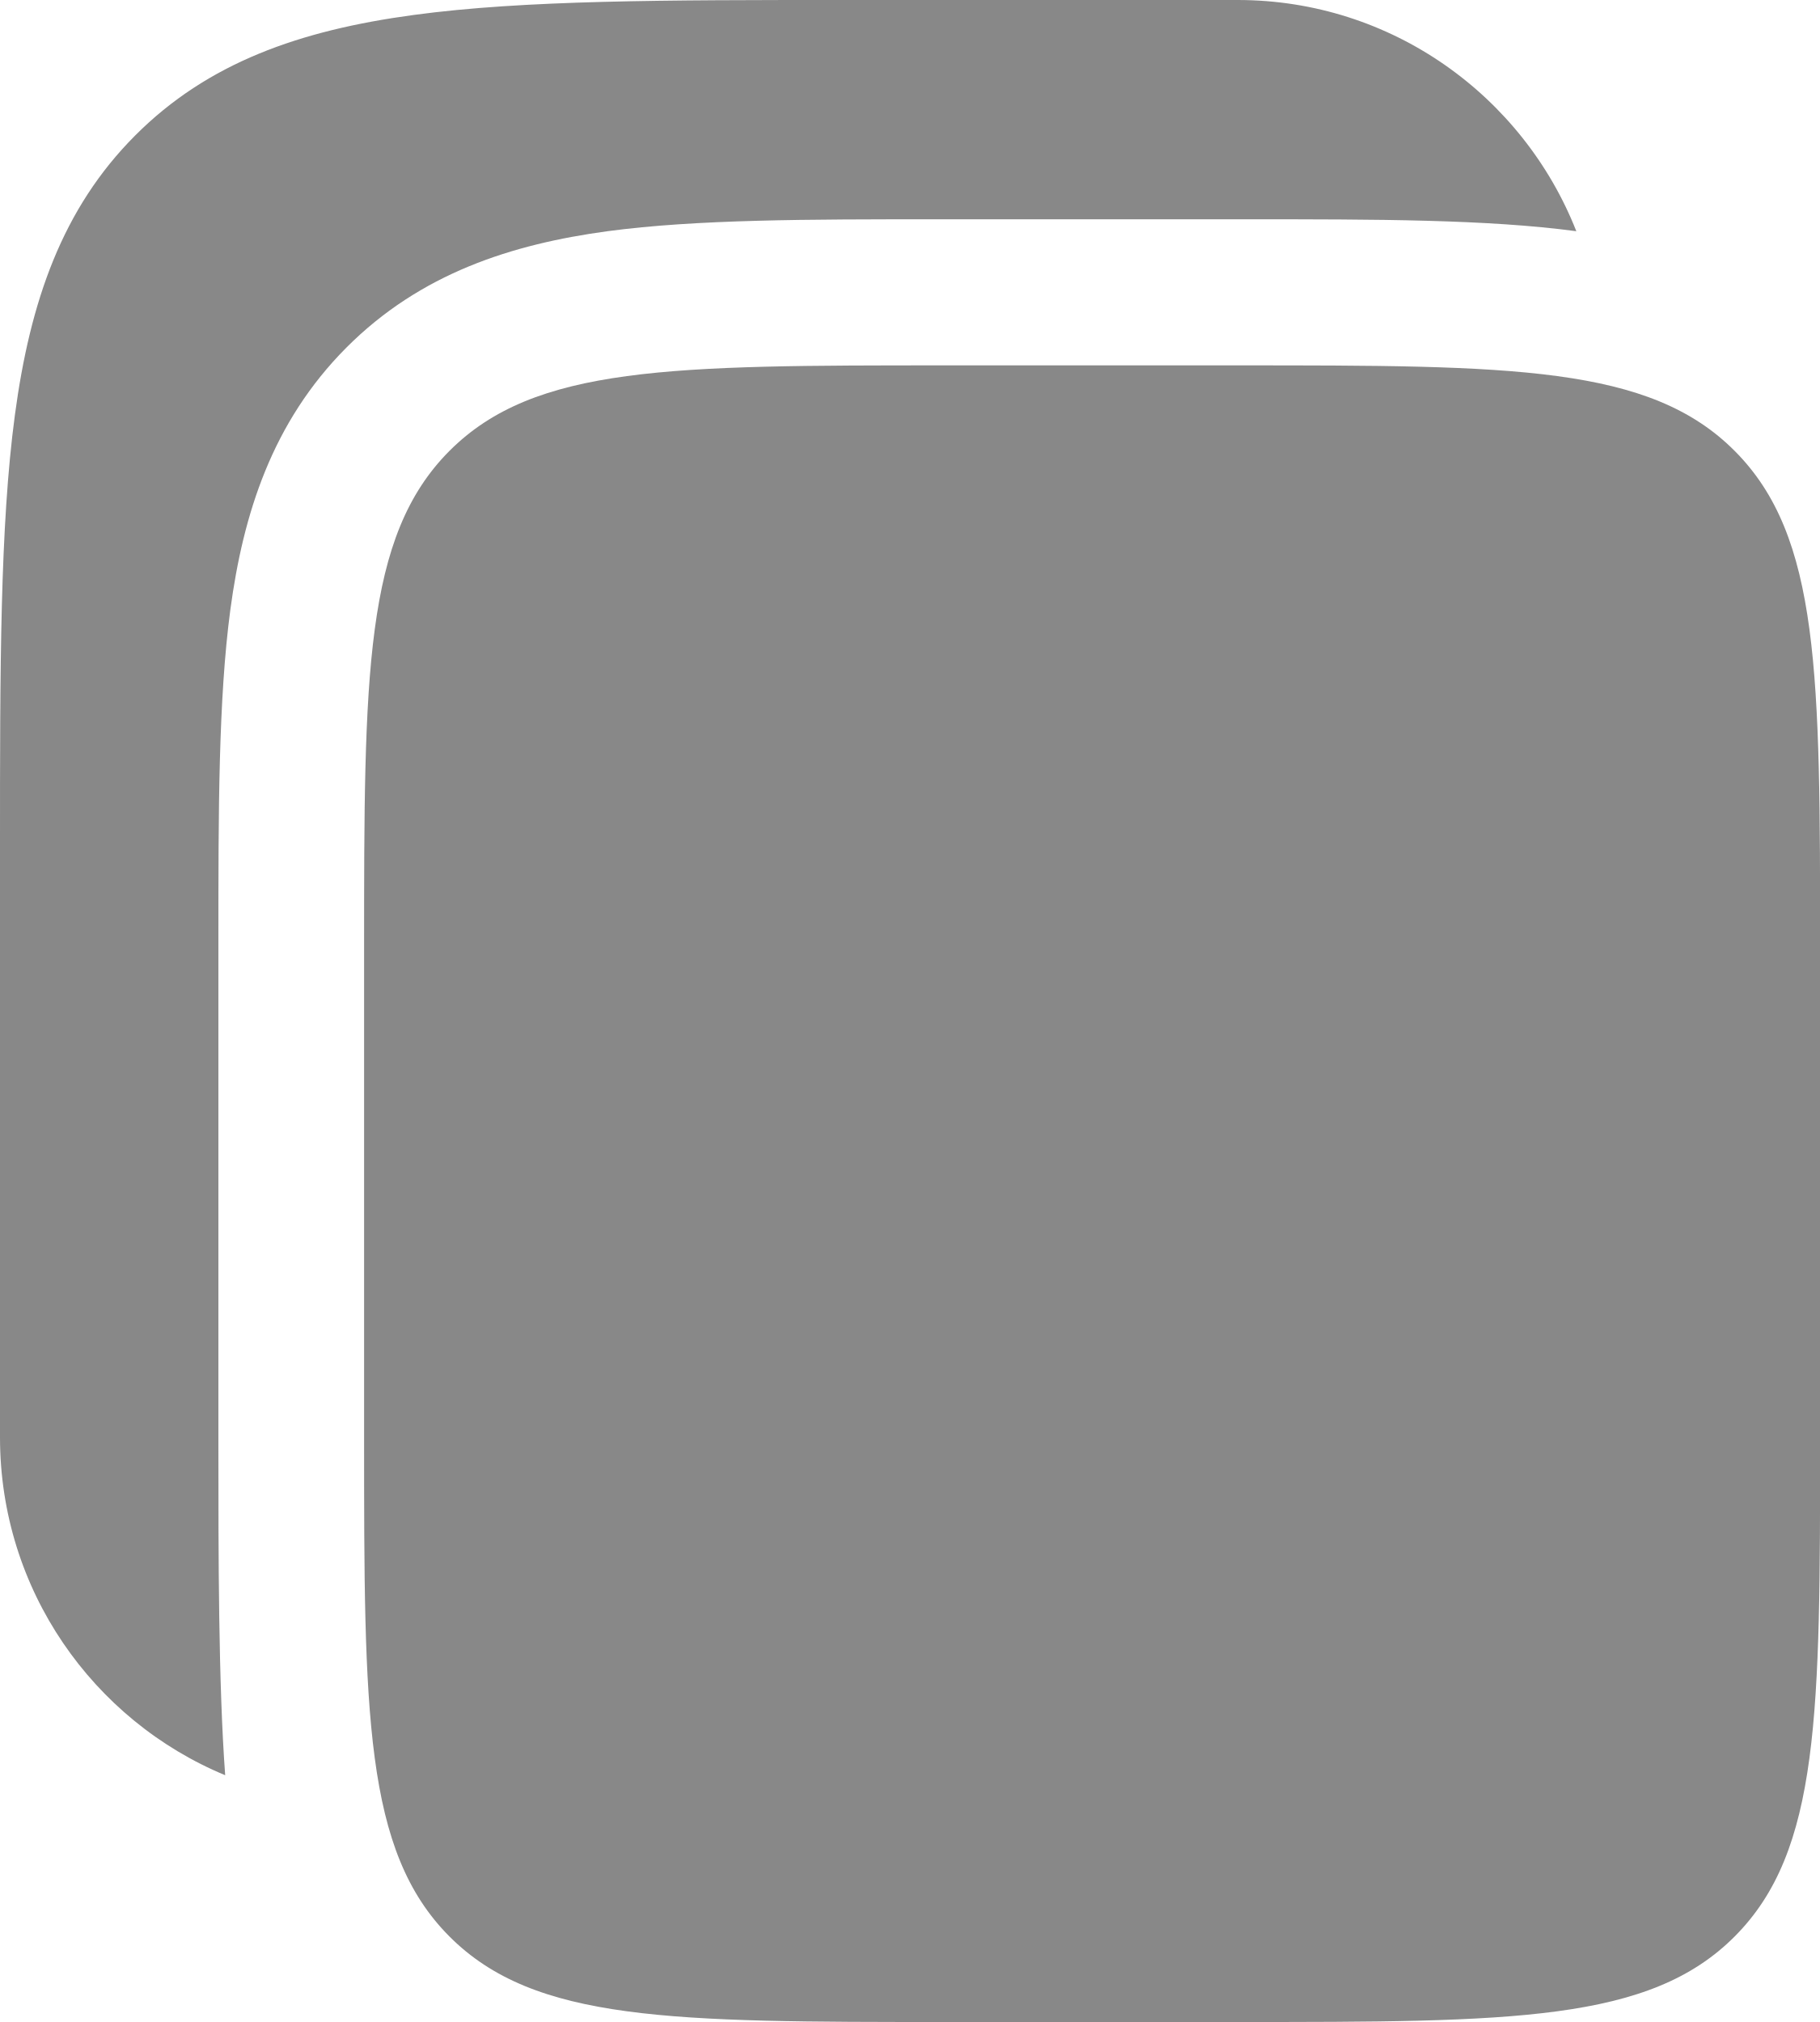
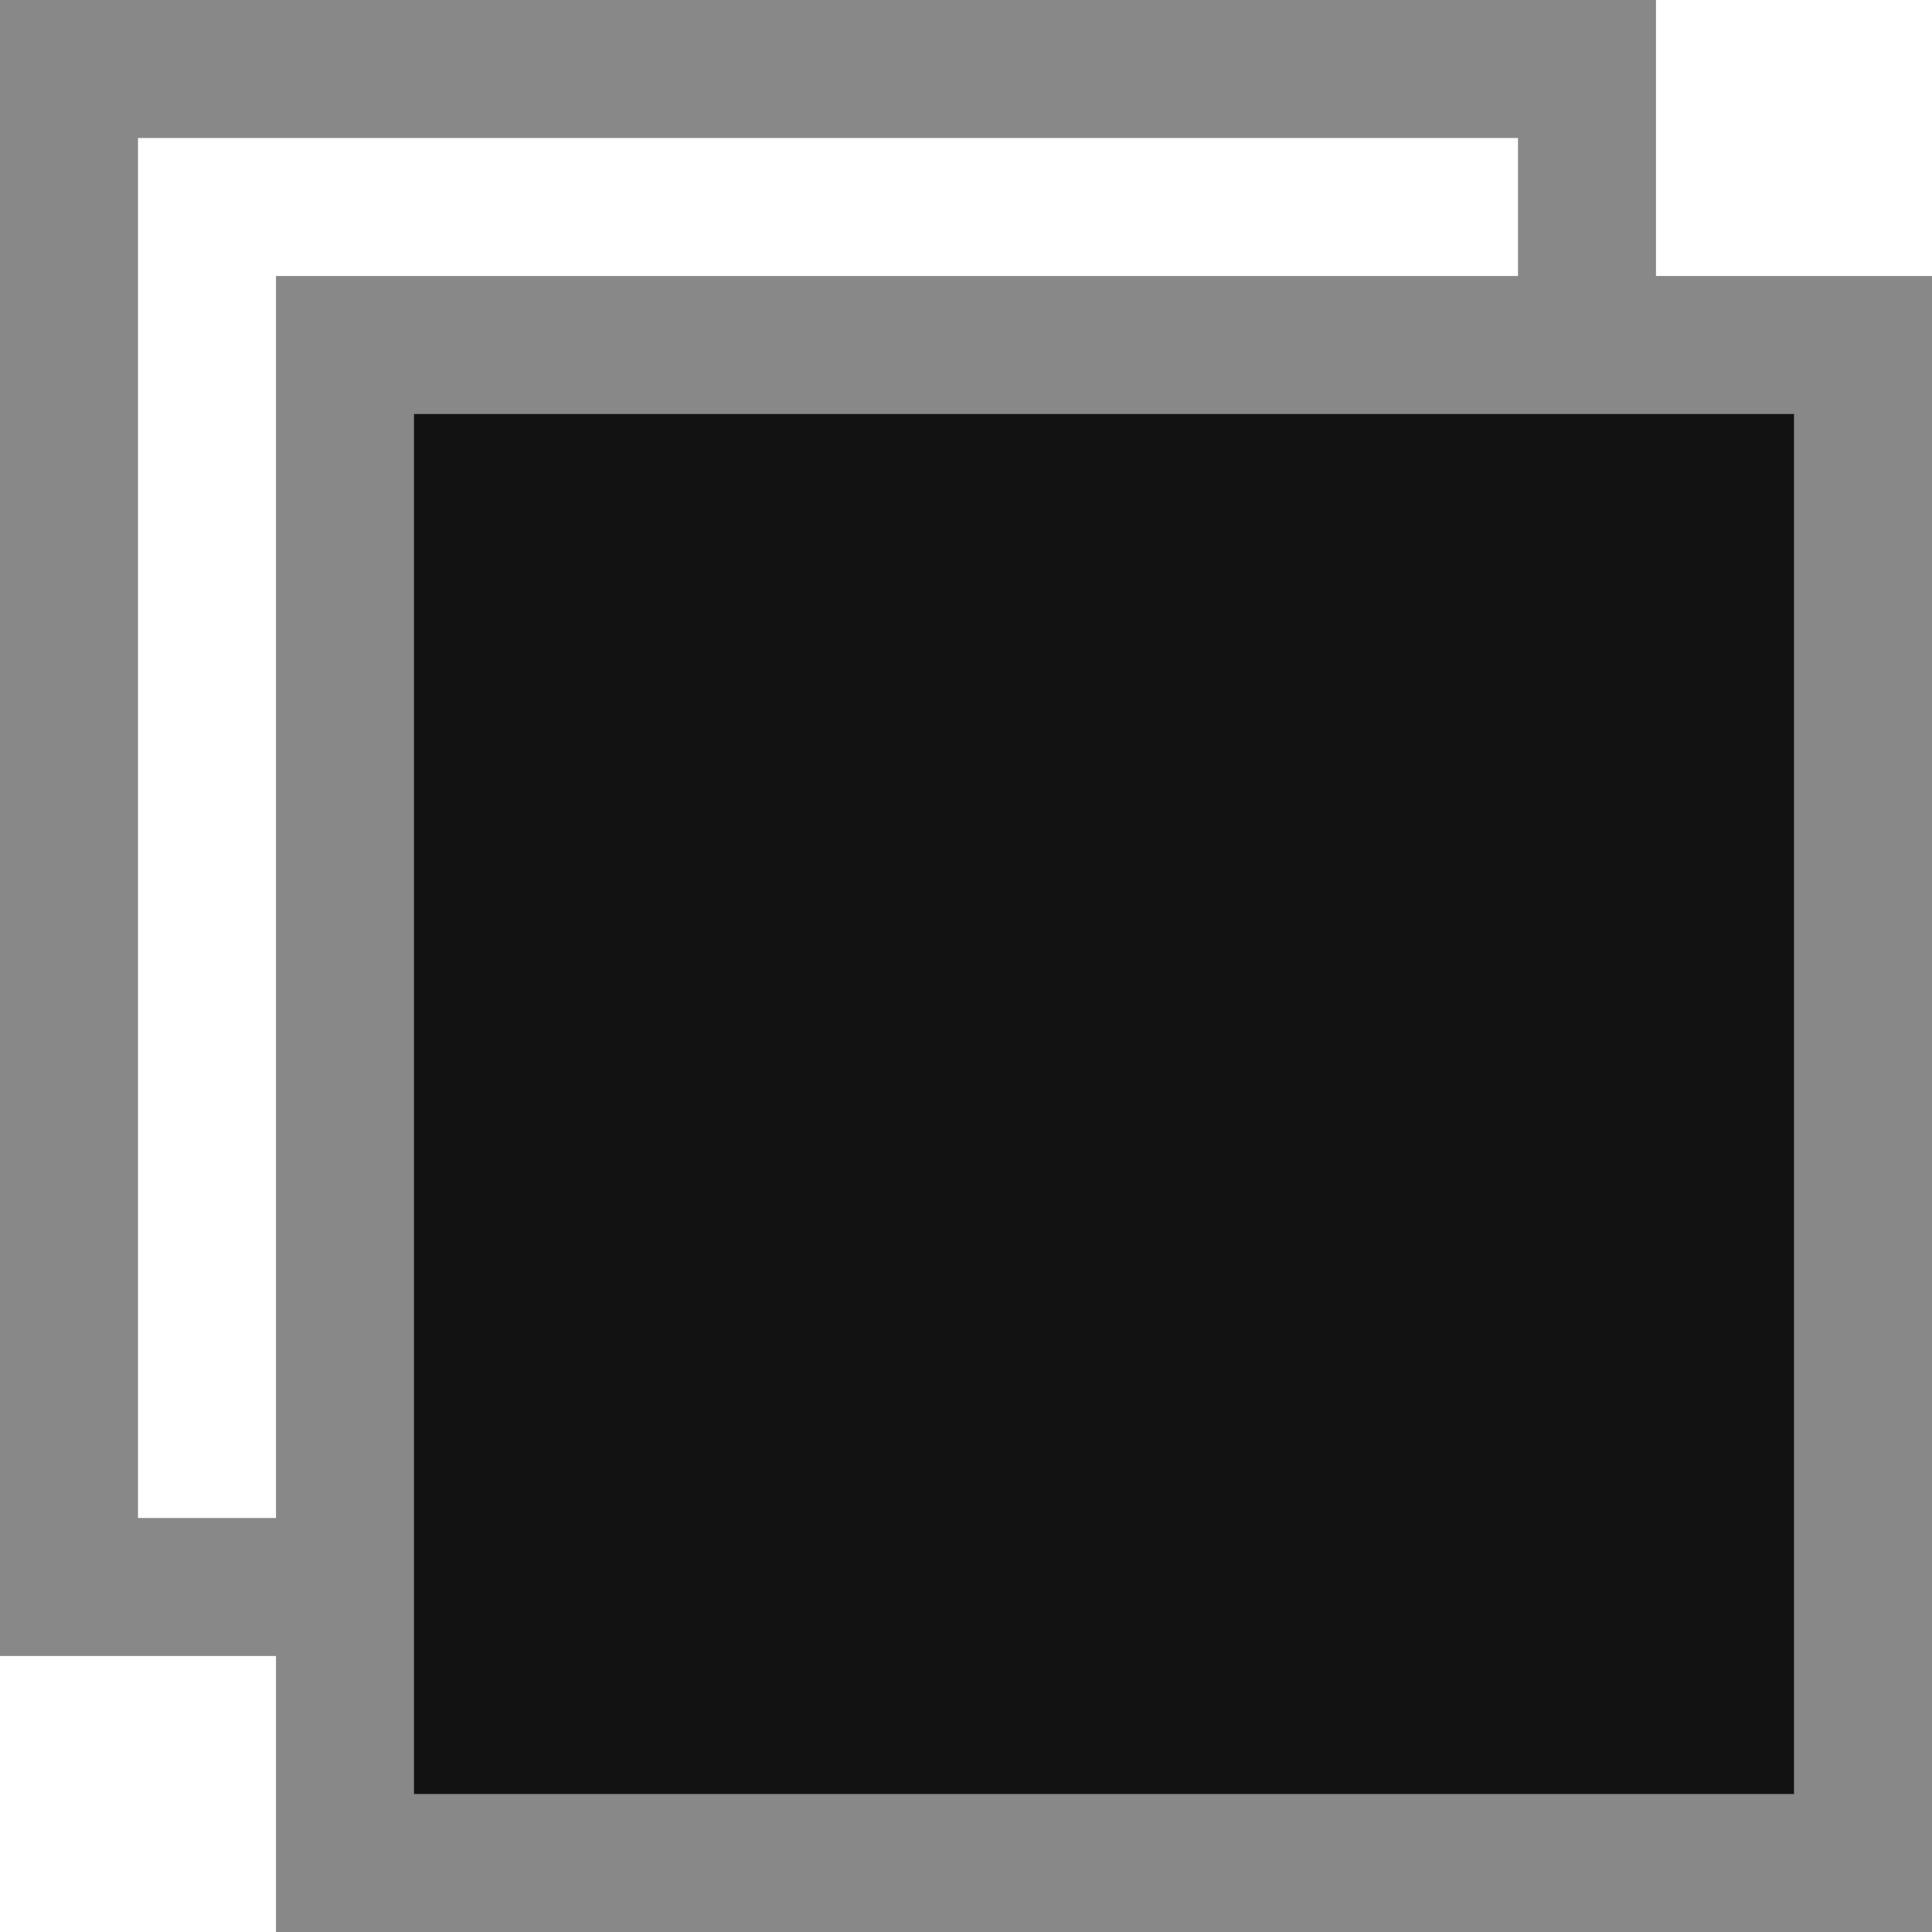
- <svg xmlns="http://www.w3.org/2000/svg" width="18" height="20" viewBox="0 0 18 20" fill="none">
-   <path d="M12.24 1.66651e-07H8.346C6.582 -9.83335e-06 5.184 -2.99066e-05 4.091 0.148C2.965 0.3 2.054 0.62 1.336 1.341C0.617 2.062 0.298 2.977 0.147 4.107C-2.97427e-05 5.205 -9.83304e-06 6.608 1.66955e-07 8.379V14.217C1.66955e-07 15.725 0.92 17.017 2.227 17.559C2.16 16.65 2.16 15.374 2.16 14.312V9.398V9.302C2.16 8.021 2.16 6.916 2.278 6.032C2.405 5.084 2.691 4.176 3.425 3.439C4.159 2.702 5.064 2.415 6.008 2.287C6.889 2.169 7.989 2.169 9.265 2.169L9.36 2.169H12.24L12.335 2.169C13.611 2.169 14.709 2.169 15.59 2.287C15.063 0.948 13.762 1.66651e-07 12.24 1.66651e-07Z" fill="#888888" />
-   <path d="M3.601 9.397C3.601 6.671 3.601 5.308 4.444 4.461C5.288 3.614 6.645 3.614 9.361 3.614H12.241C14.956 3.614 16.314 3.614 17.157 4.461C18.001 5.308 18.001 6.671 18.001 9.397V14.217C18.001 16.943 18.001 18.306 17.157 19.153C16.314 20 14.956 20 12.241 20H9.361C6.645 20 5.288 20 4.444 19.153C3.601 18.306 3.601 16.943 3.601 14.217V9.397Z" fill="#888888" />
+ <svg xmlns="http://www.w3.org/2000/svg" width="14" height="14" viewBox="0 0 14 14" fill="none">
+   <rect x="0.5" y="0.5" width="11" height="11" stroke="#888888" />
+   <rect x="2.5" y="2.5" width="11" height="11" fill="#121212" stroke="#888888" />
</svg>
